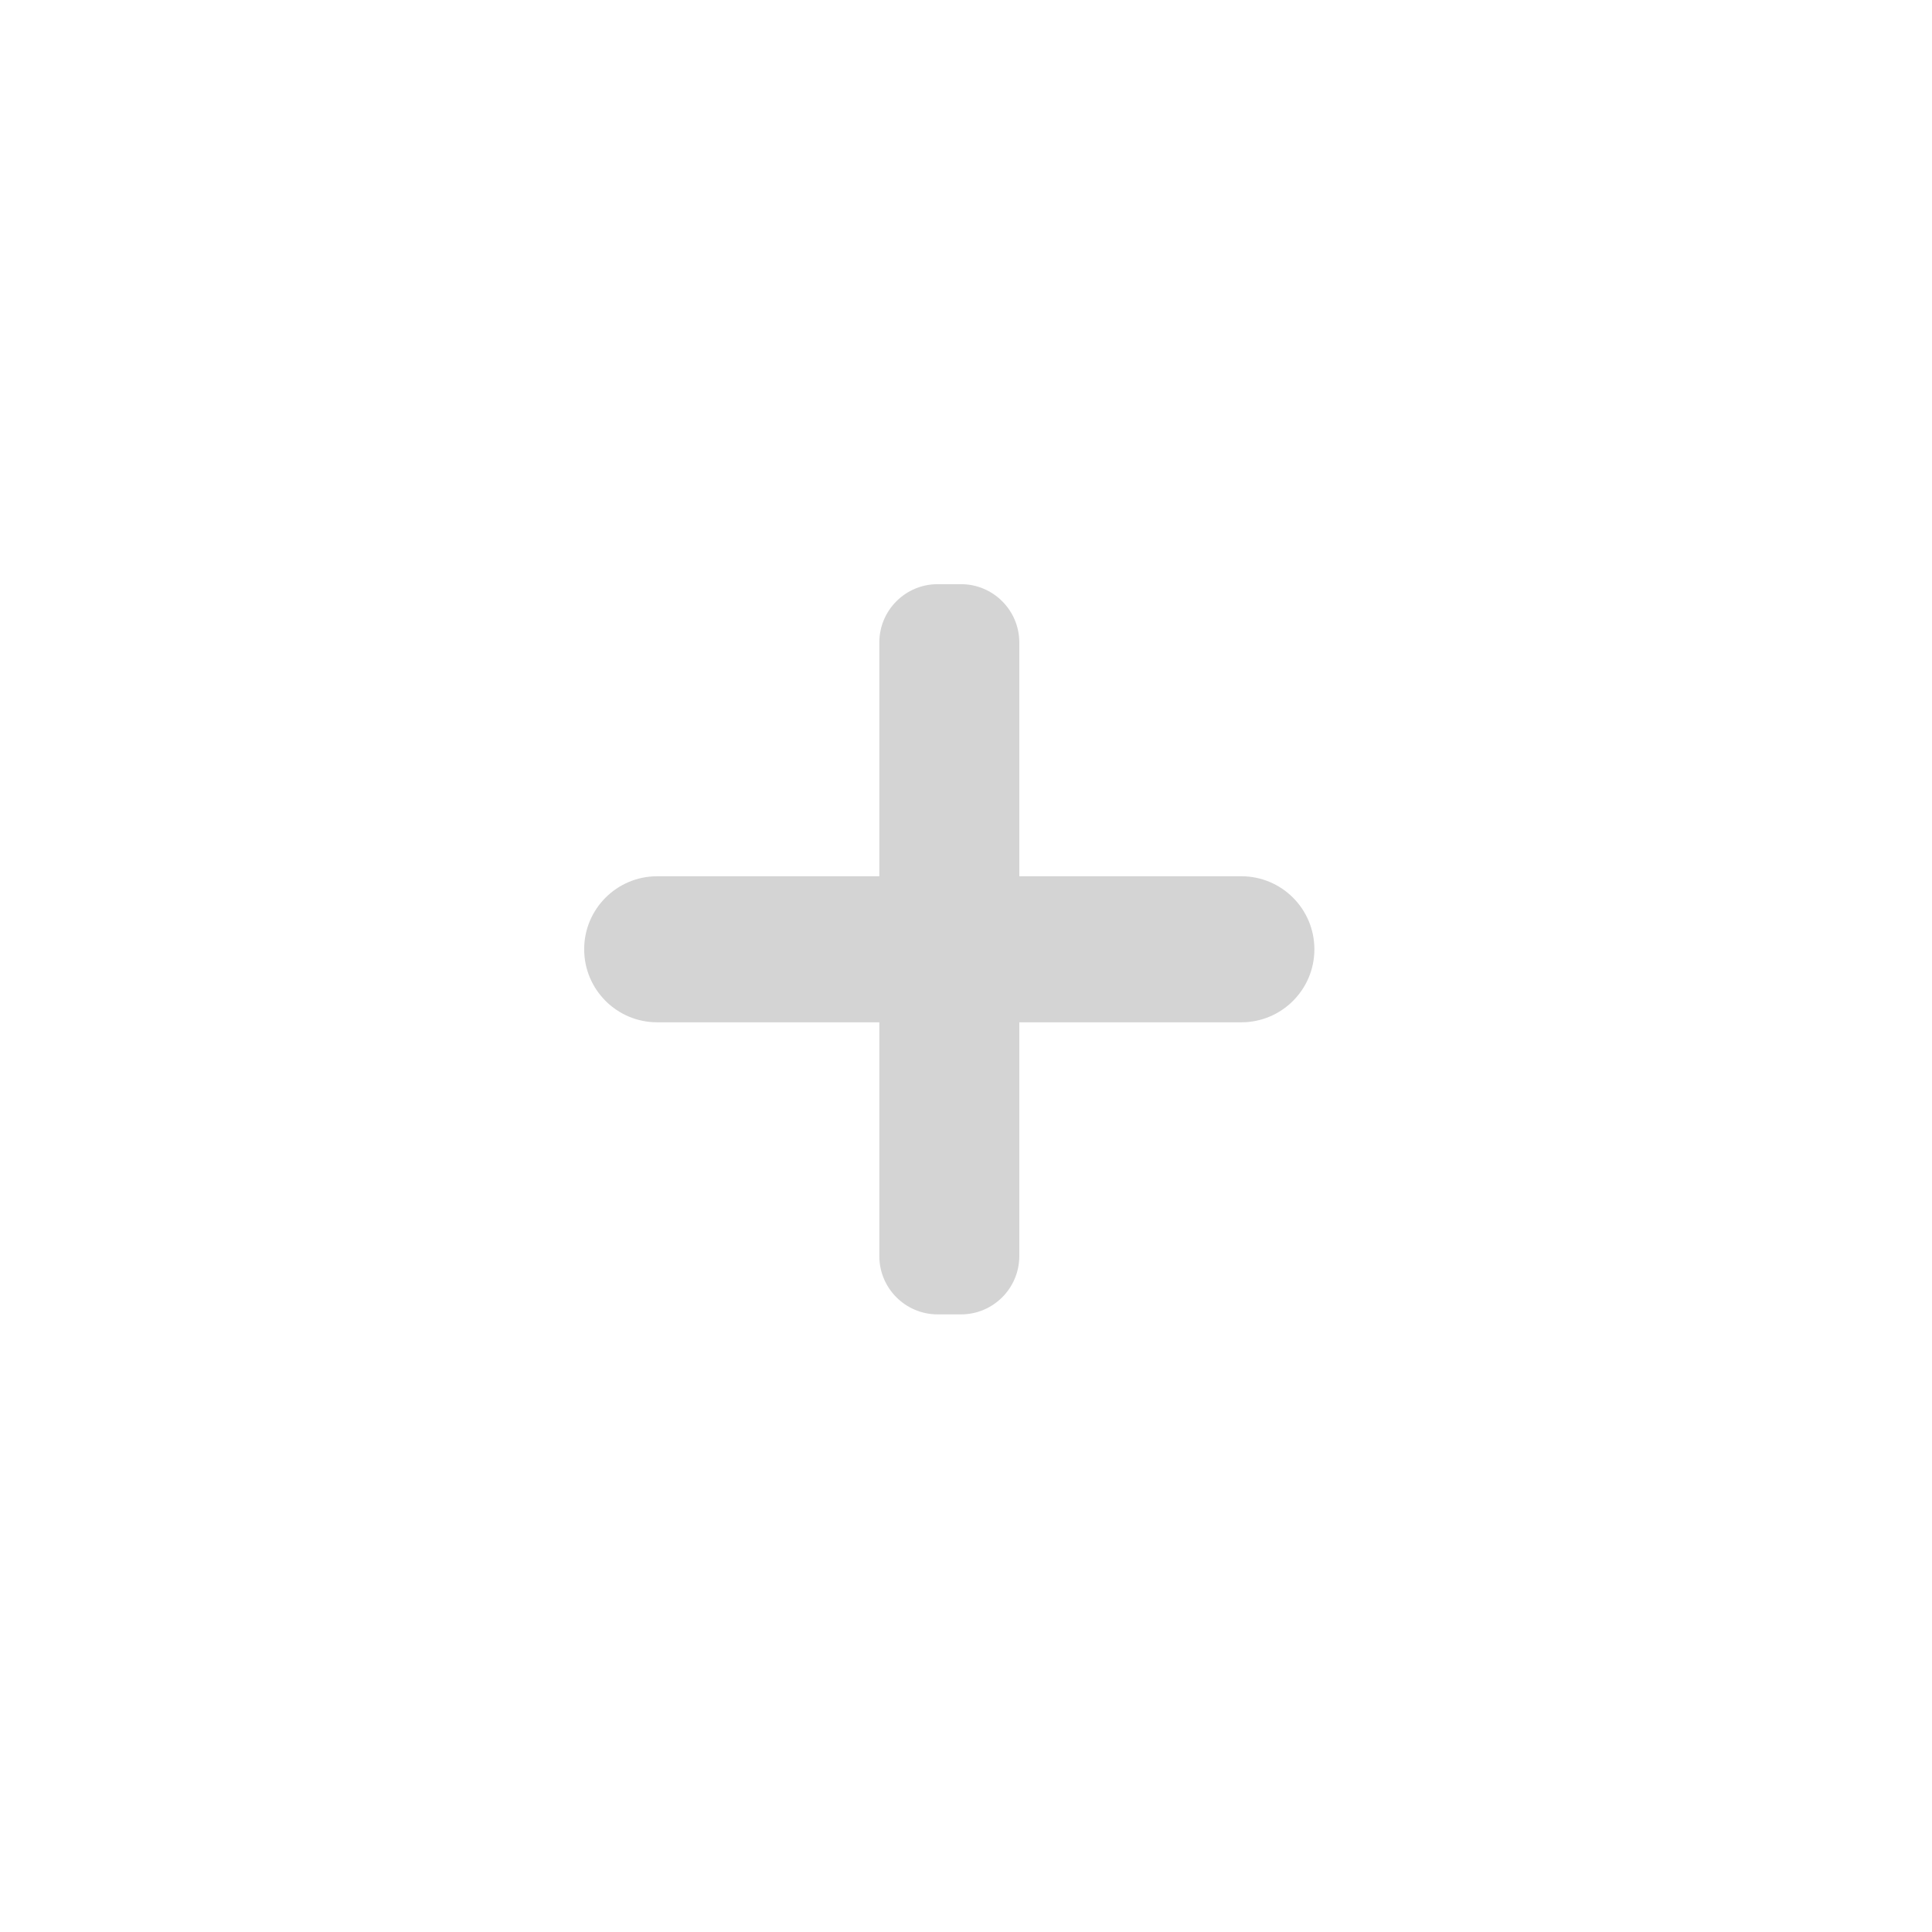
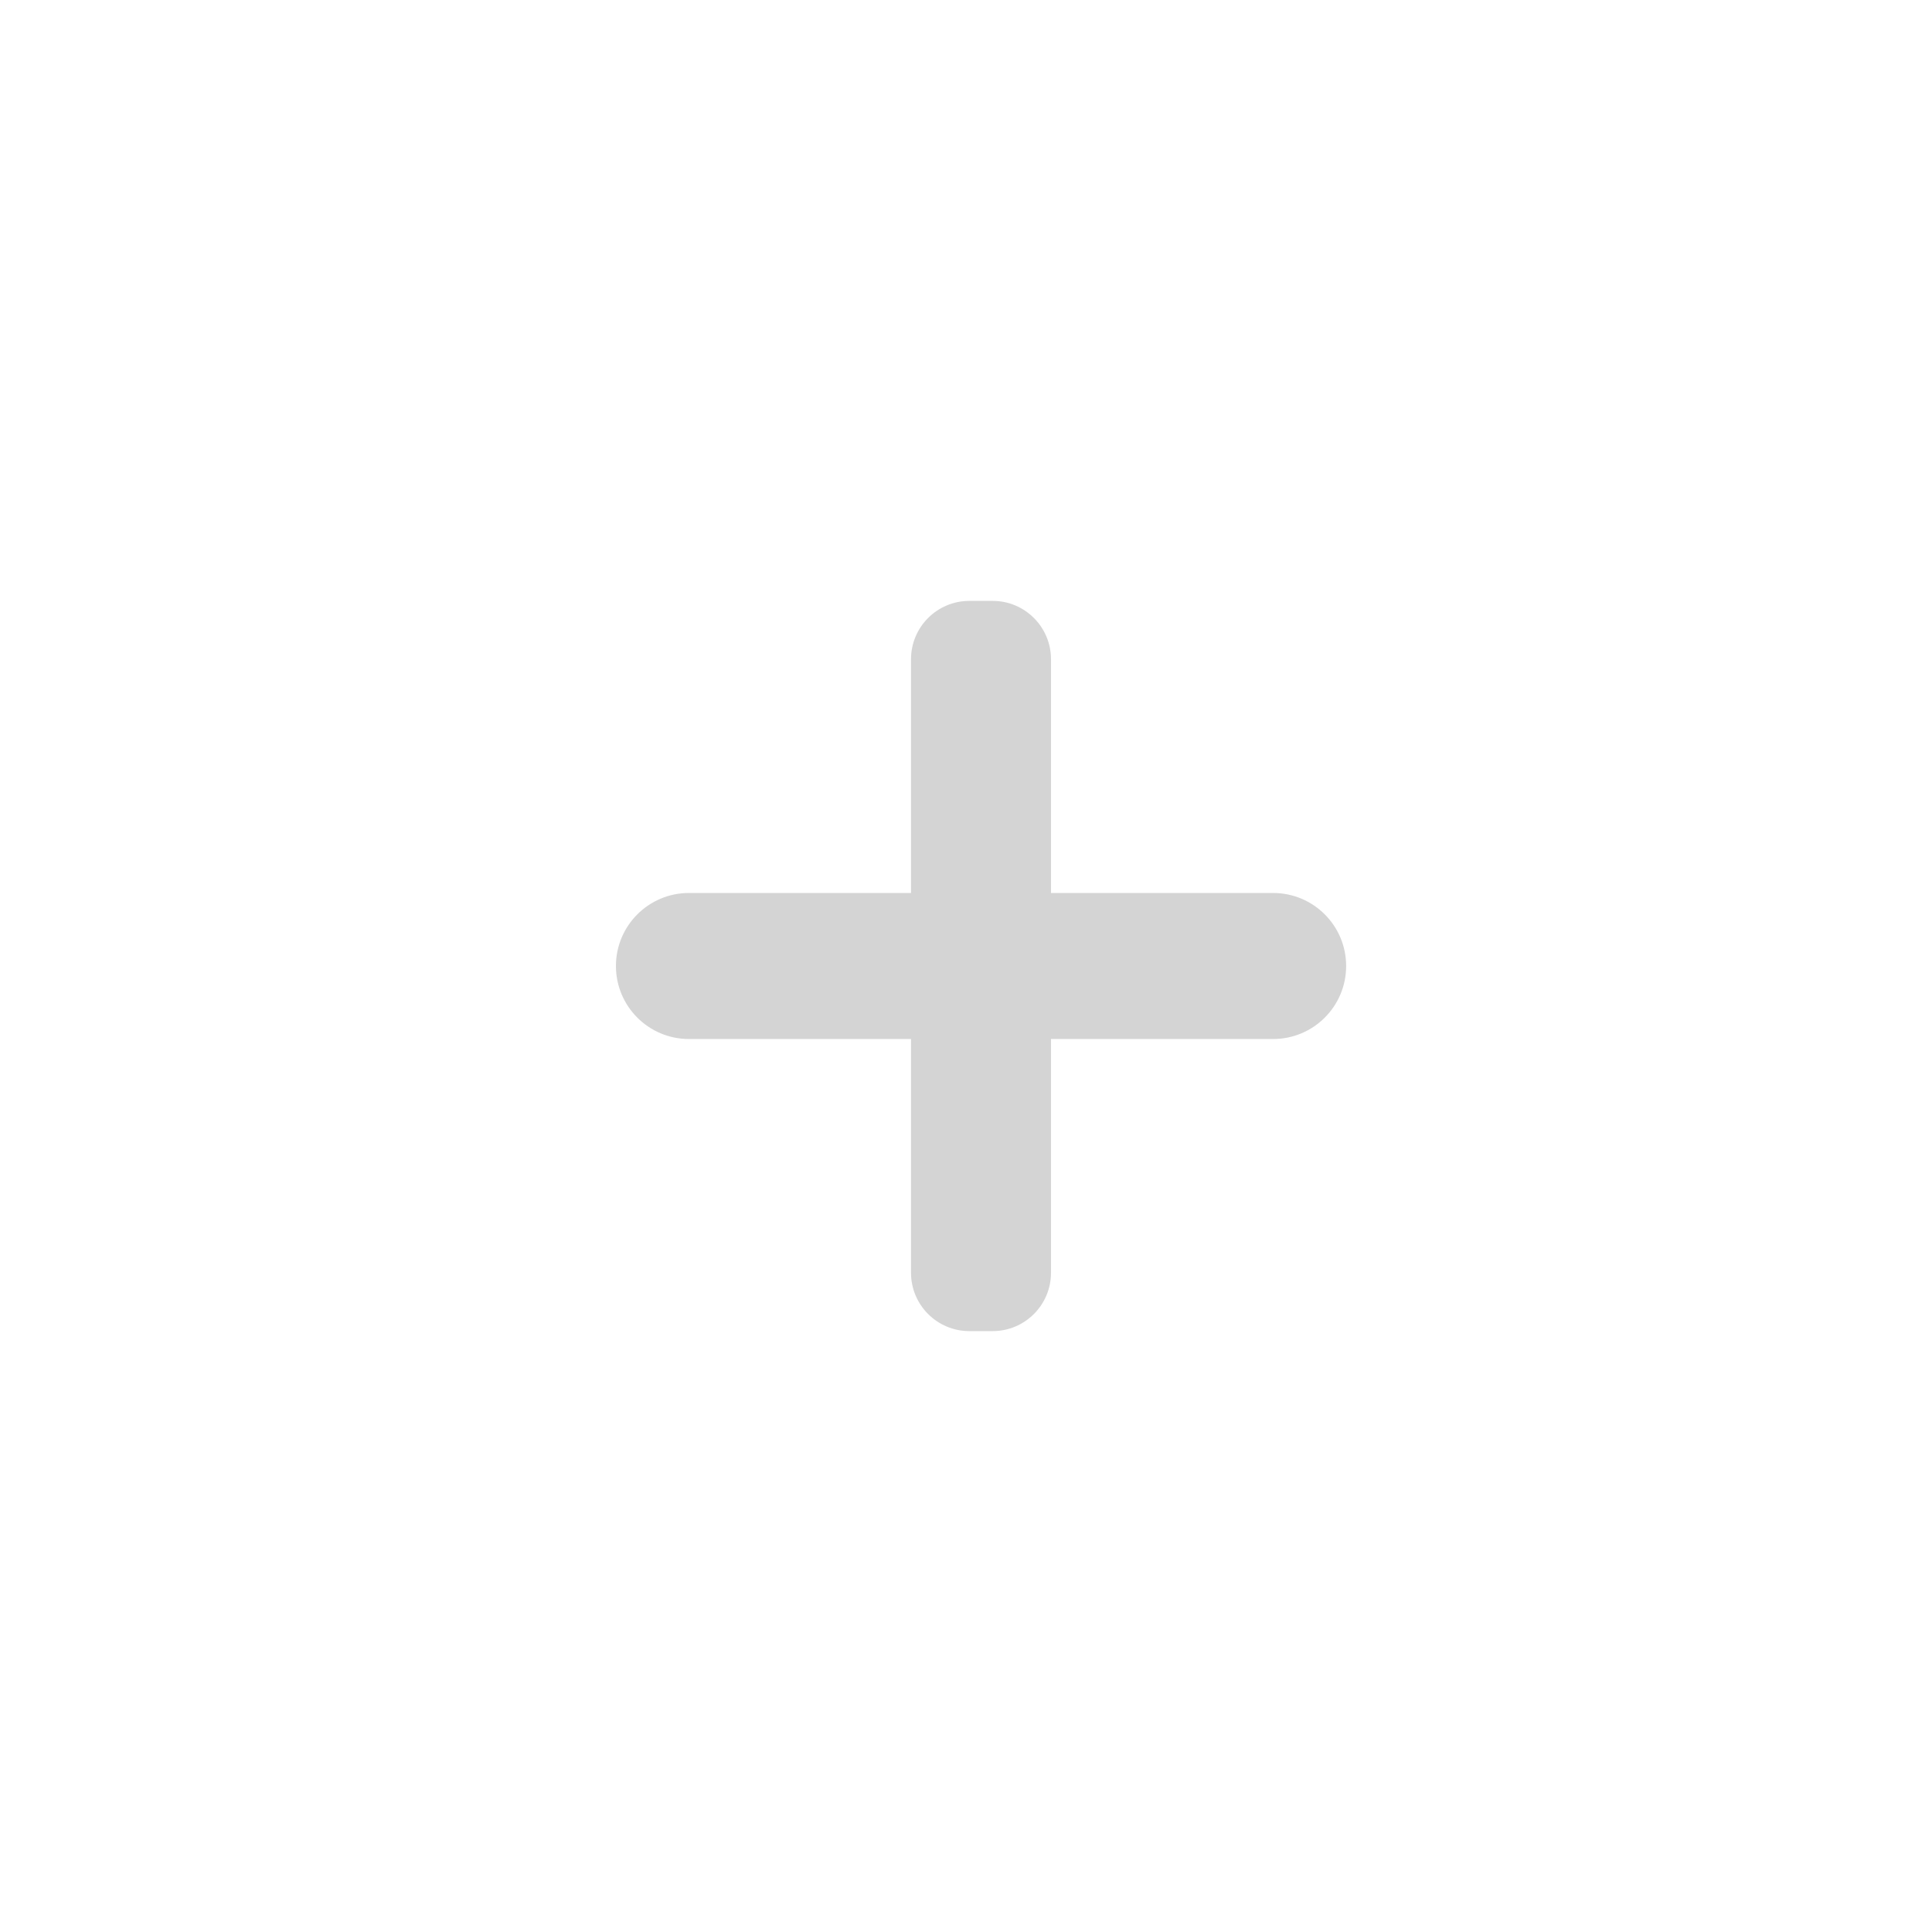
<svg xmlns="http://www.w3.org/2000/svg" width="100" height="100" viewBox="0 0 26.458 26.458" version="1.1" id="svg1">
  <defs id="defs1" />
  <g id="layer1">
-     <rect style="fill:#d4d4d4;stroke-width:0.281" id="rect1-8" width="1.917" height="10" x="12.042" y="8" ry="0.799" />
-     <rect style="fill:#d4d4d4;stroke-width:0.296" id="rect2" width="10" height="2" x="8" y="12" ry="1" />
+     <rect style="fill:#d4d4d4;stroke-width:0.281" id="rect1-8" width="1.917" height="10" x="12.476" y="8.229" ry="0.799" />
+     <rect style="fill:#d4d4d4;stroke-width:0.296" id="rect2" width="10" height="2" x="8.435" y="12.229" ry="1" />
  </g>
</svg>
